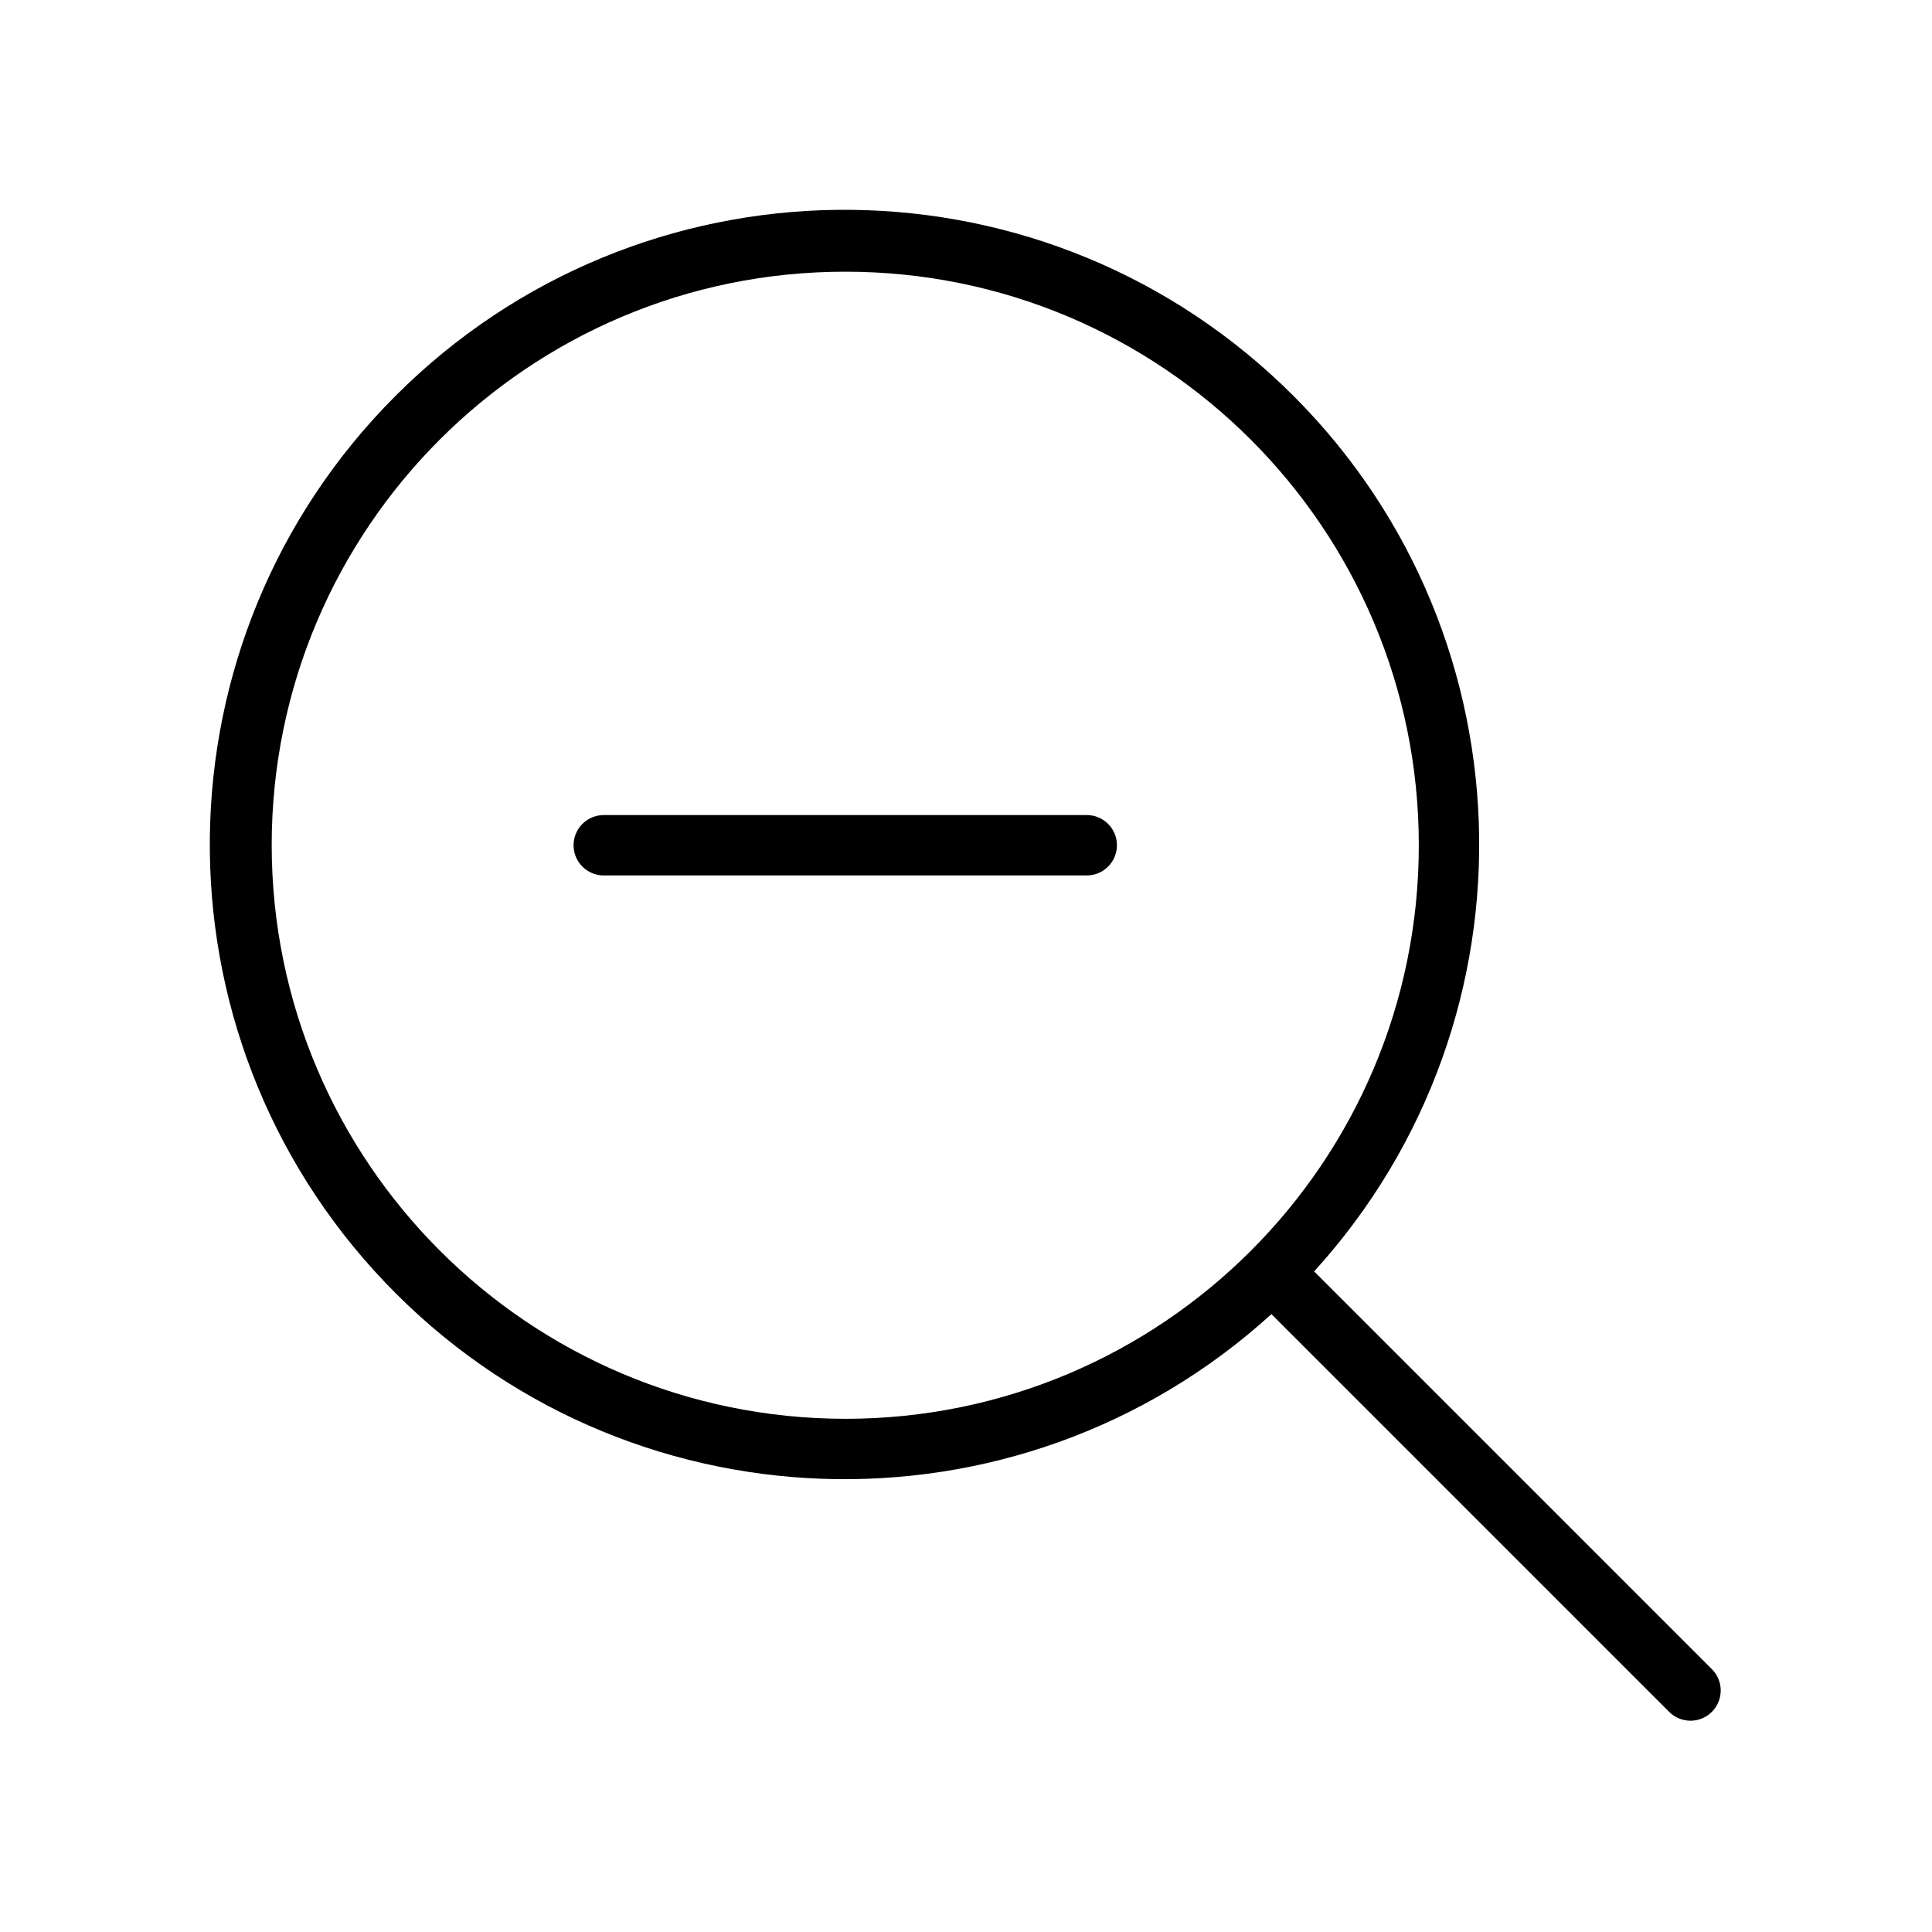
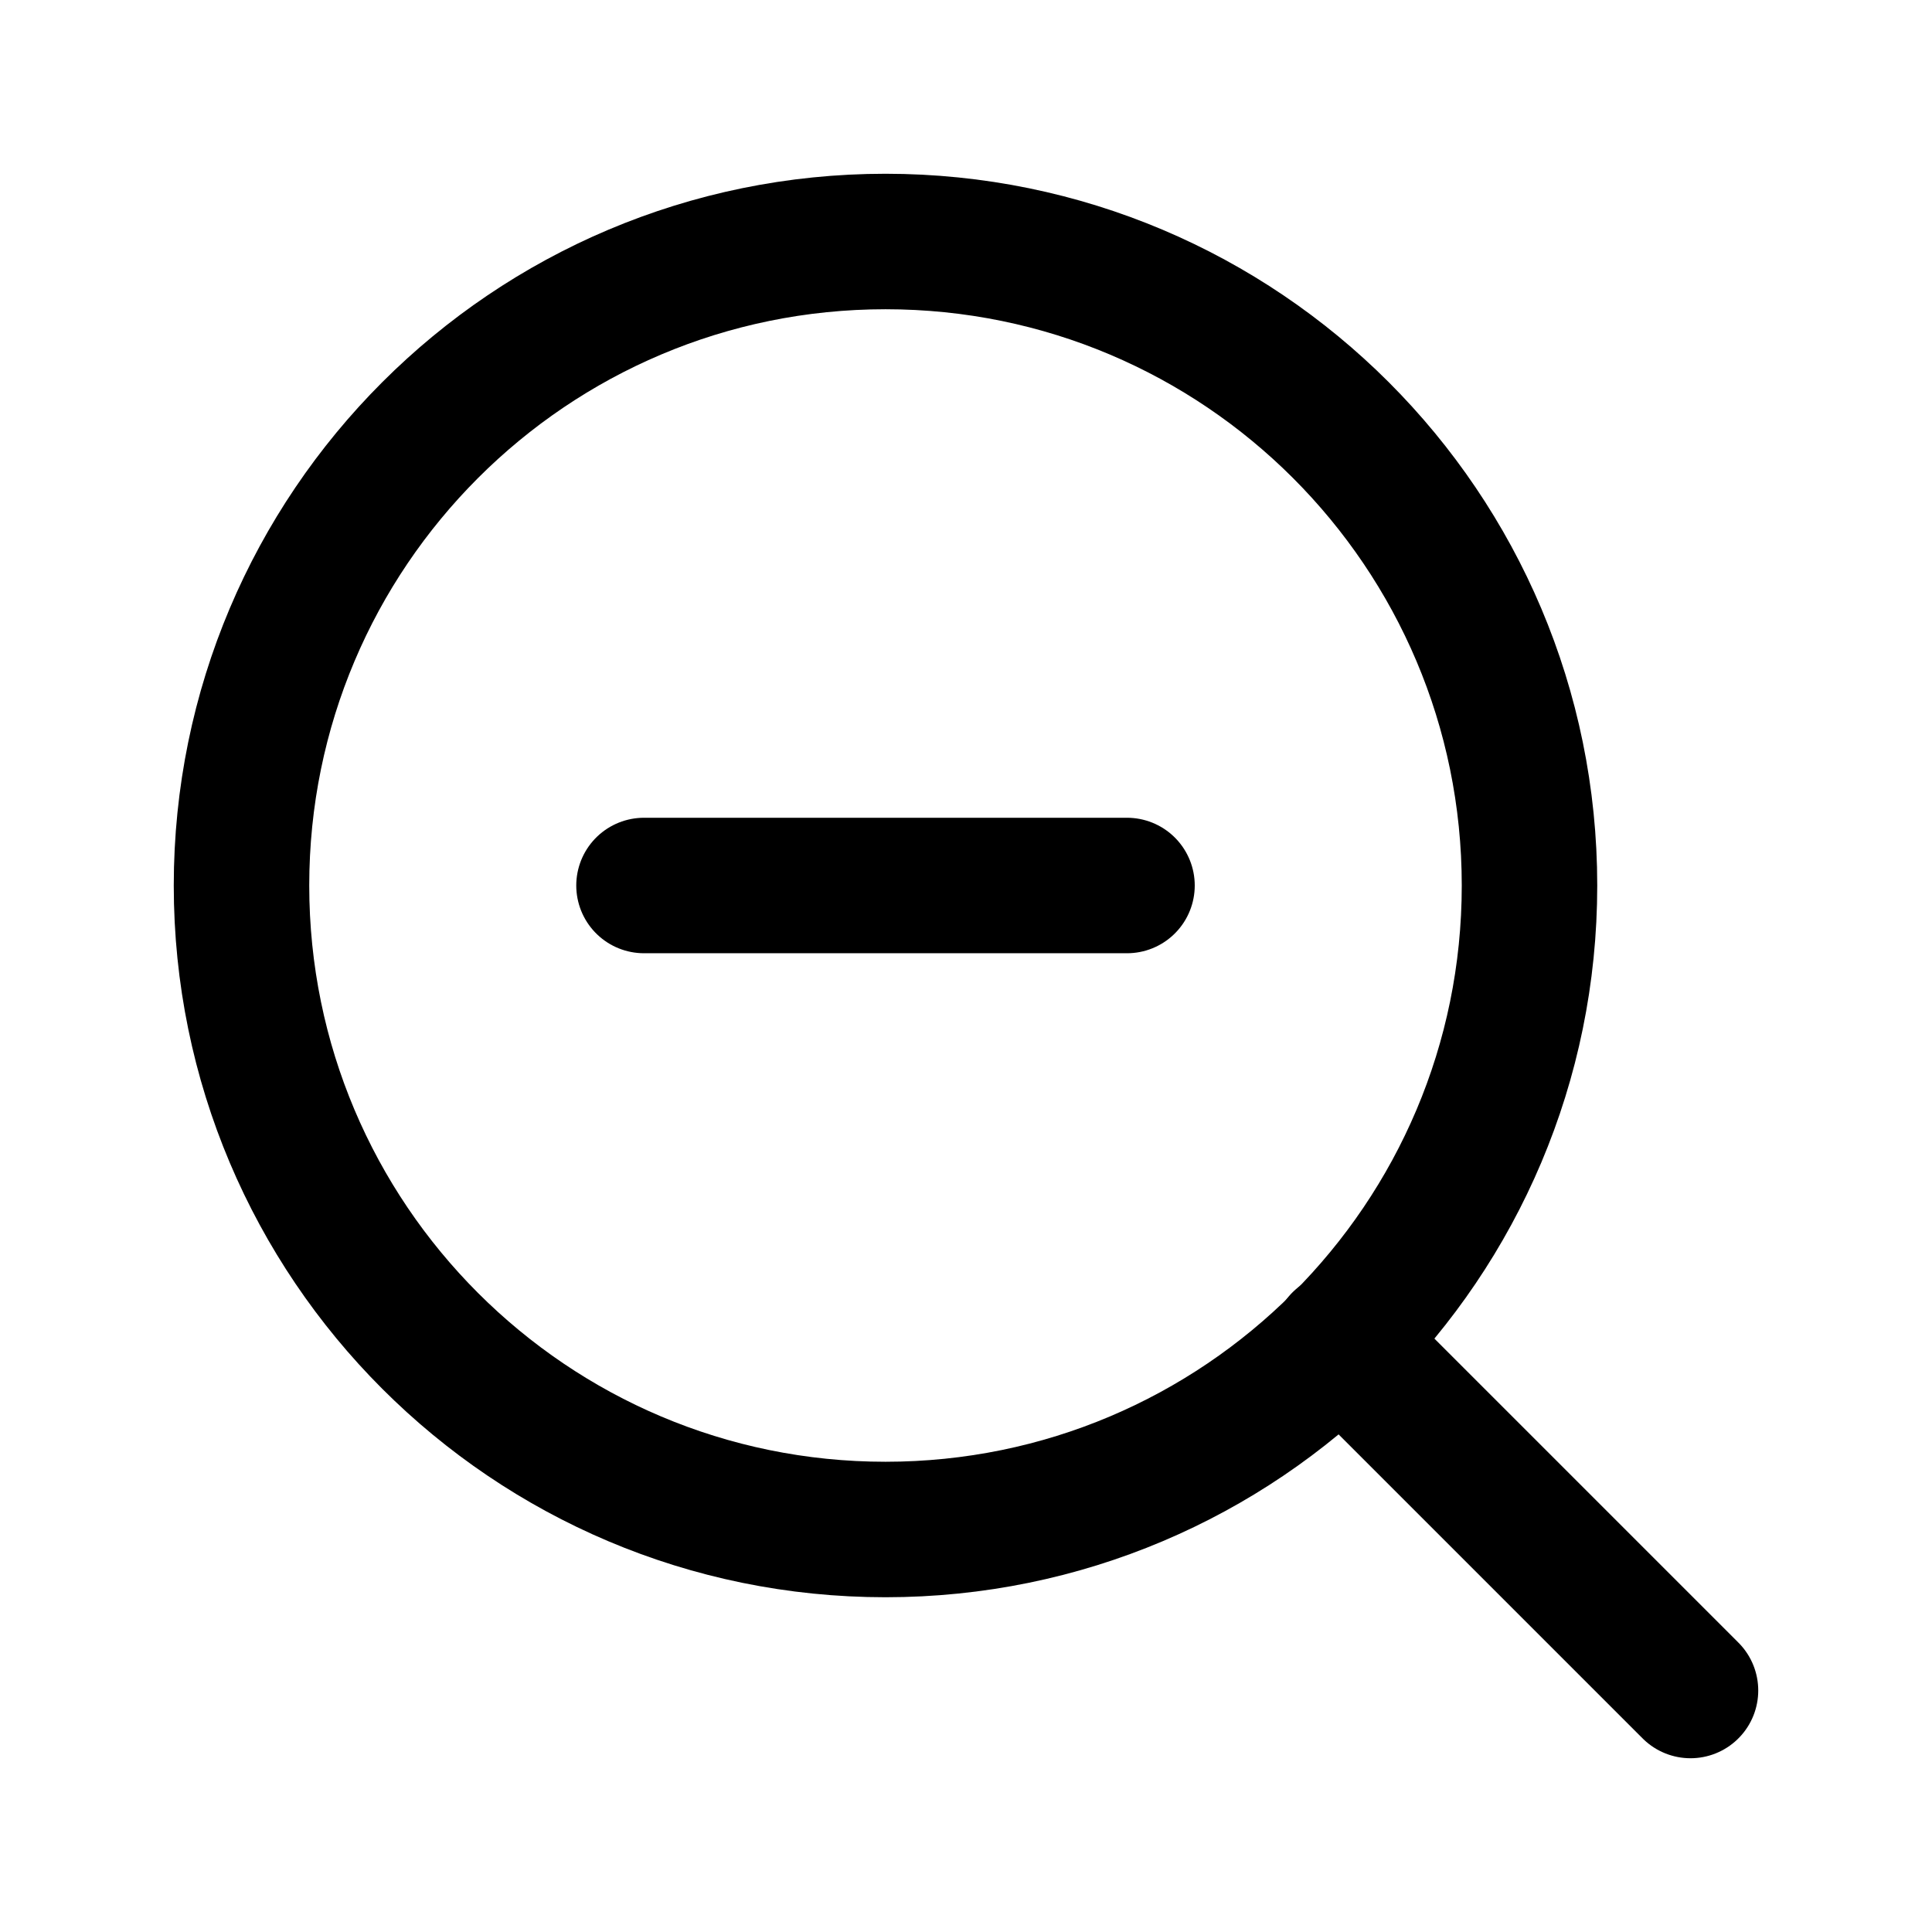
- <svg xmlns="http://www.w3.org/2000/svg" viewBox="0 0 256 256" fill="currentColor">
-   <path d="M148,112a4,4,0,0,1-4,4H80a4,4,0,0,1,0-8h64A4,4,0,0,1,148,112Zm78.83,114.83a4,4,0,0,1-5.66,0l-52.7-52.7a84.1,84.1,0,1,1,5.66-5.66l52.7,52.7A4,4,0,0,1,226.83,226.83ZM112,188a76,76,0,1,0-76-76A76.08,76.08,0,0,0,112,188Z" />
+ <svg xmlns="http://www.w3.org/2000/svg" width="24" height="24" viewBox="0 0 24 24" fill="none" stroke="currentColor" stroke-width="1.683" stroke-linecap="round" stroke-linejoin="round">
+   <circle cx="11" cy="11" r="8" />
+   <line x1="21" y1="21" x2="16.65" y2="16.65" />
+   <line x1="8" y1="11" x2="14" y2="11" />
</svg>
